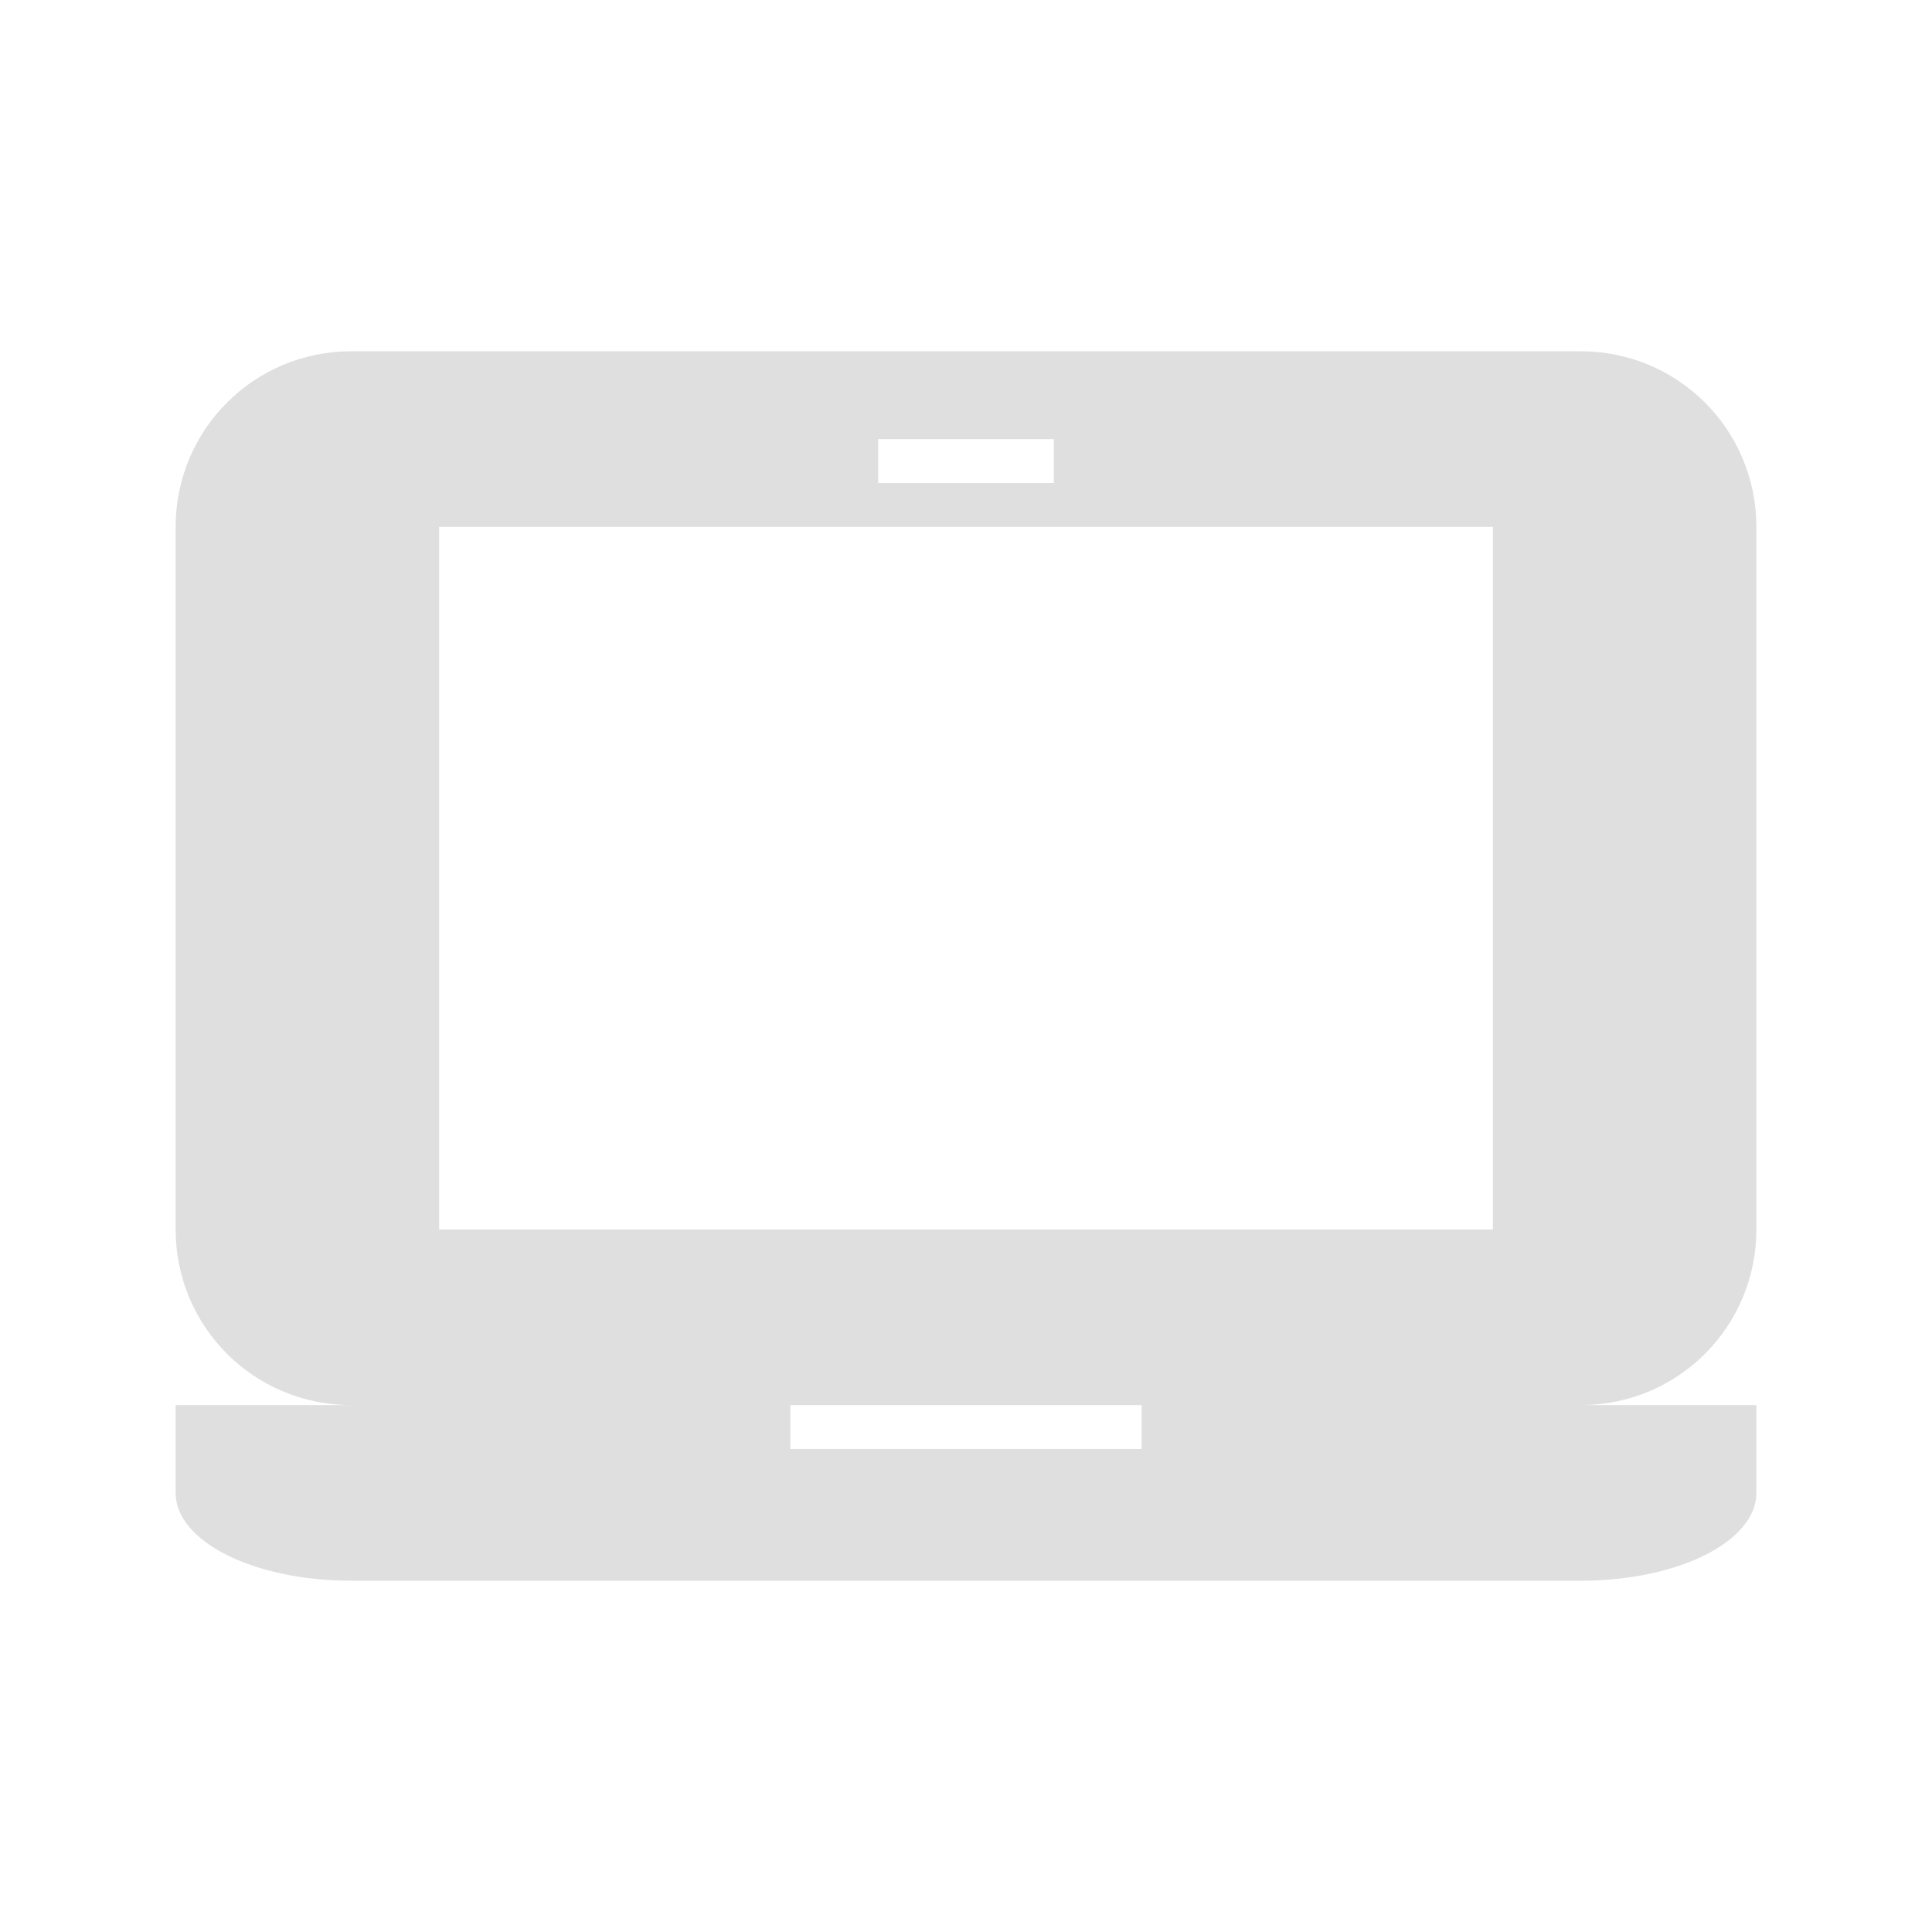
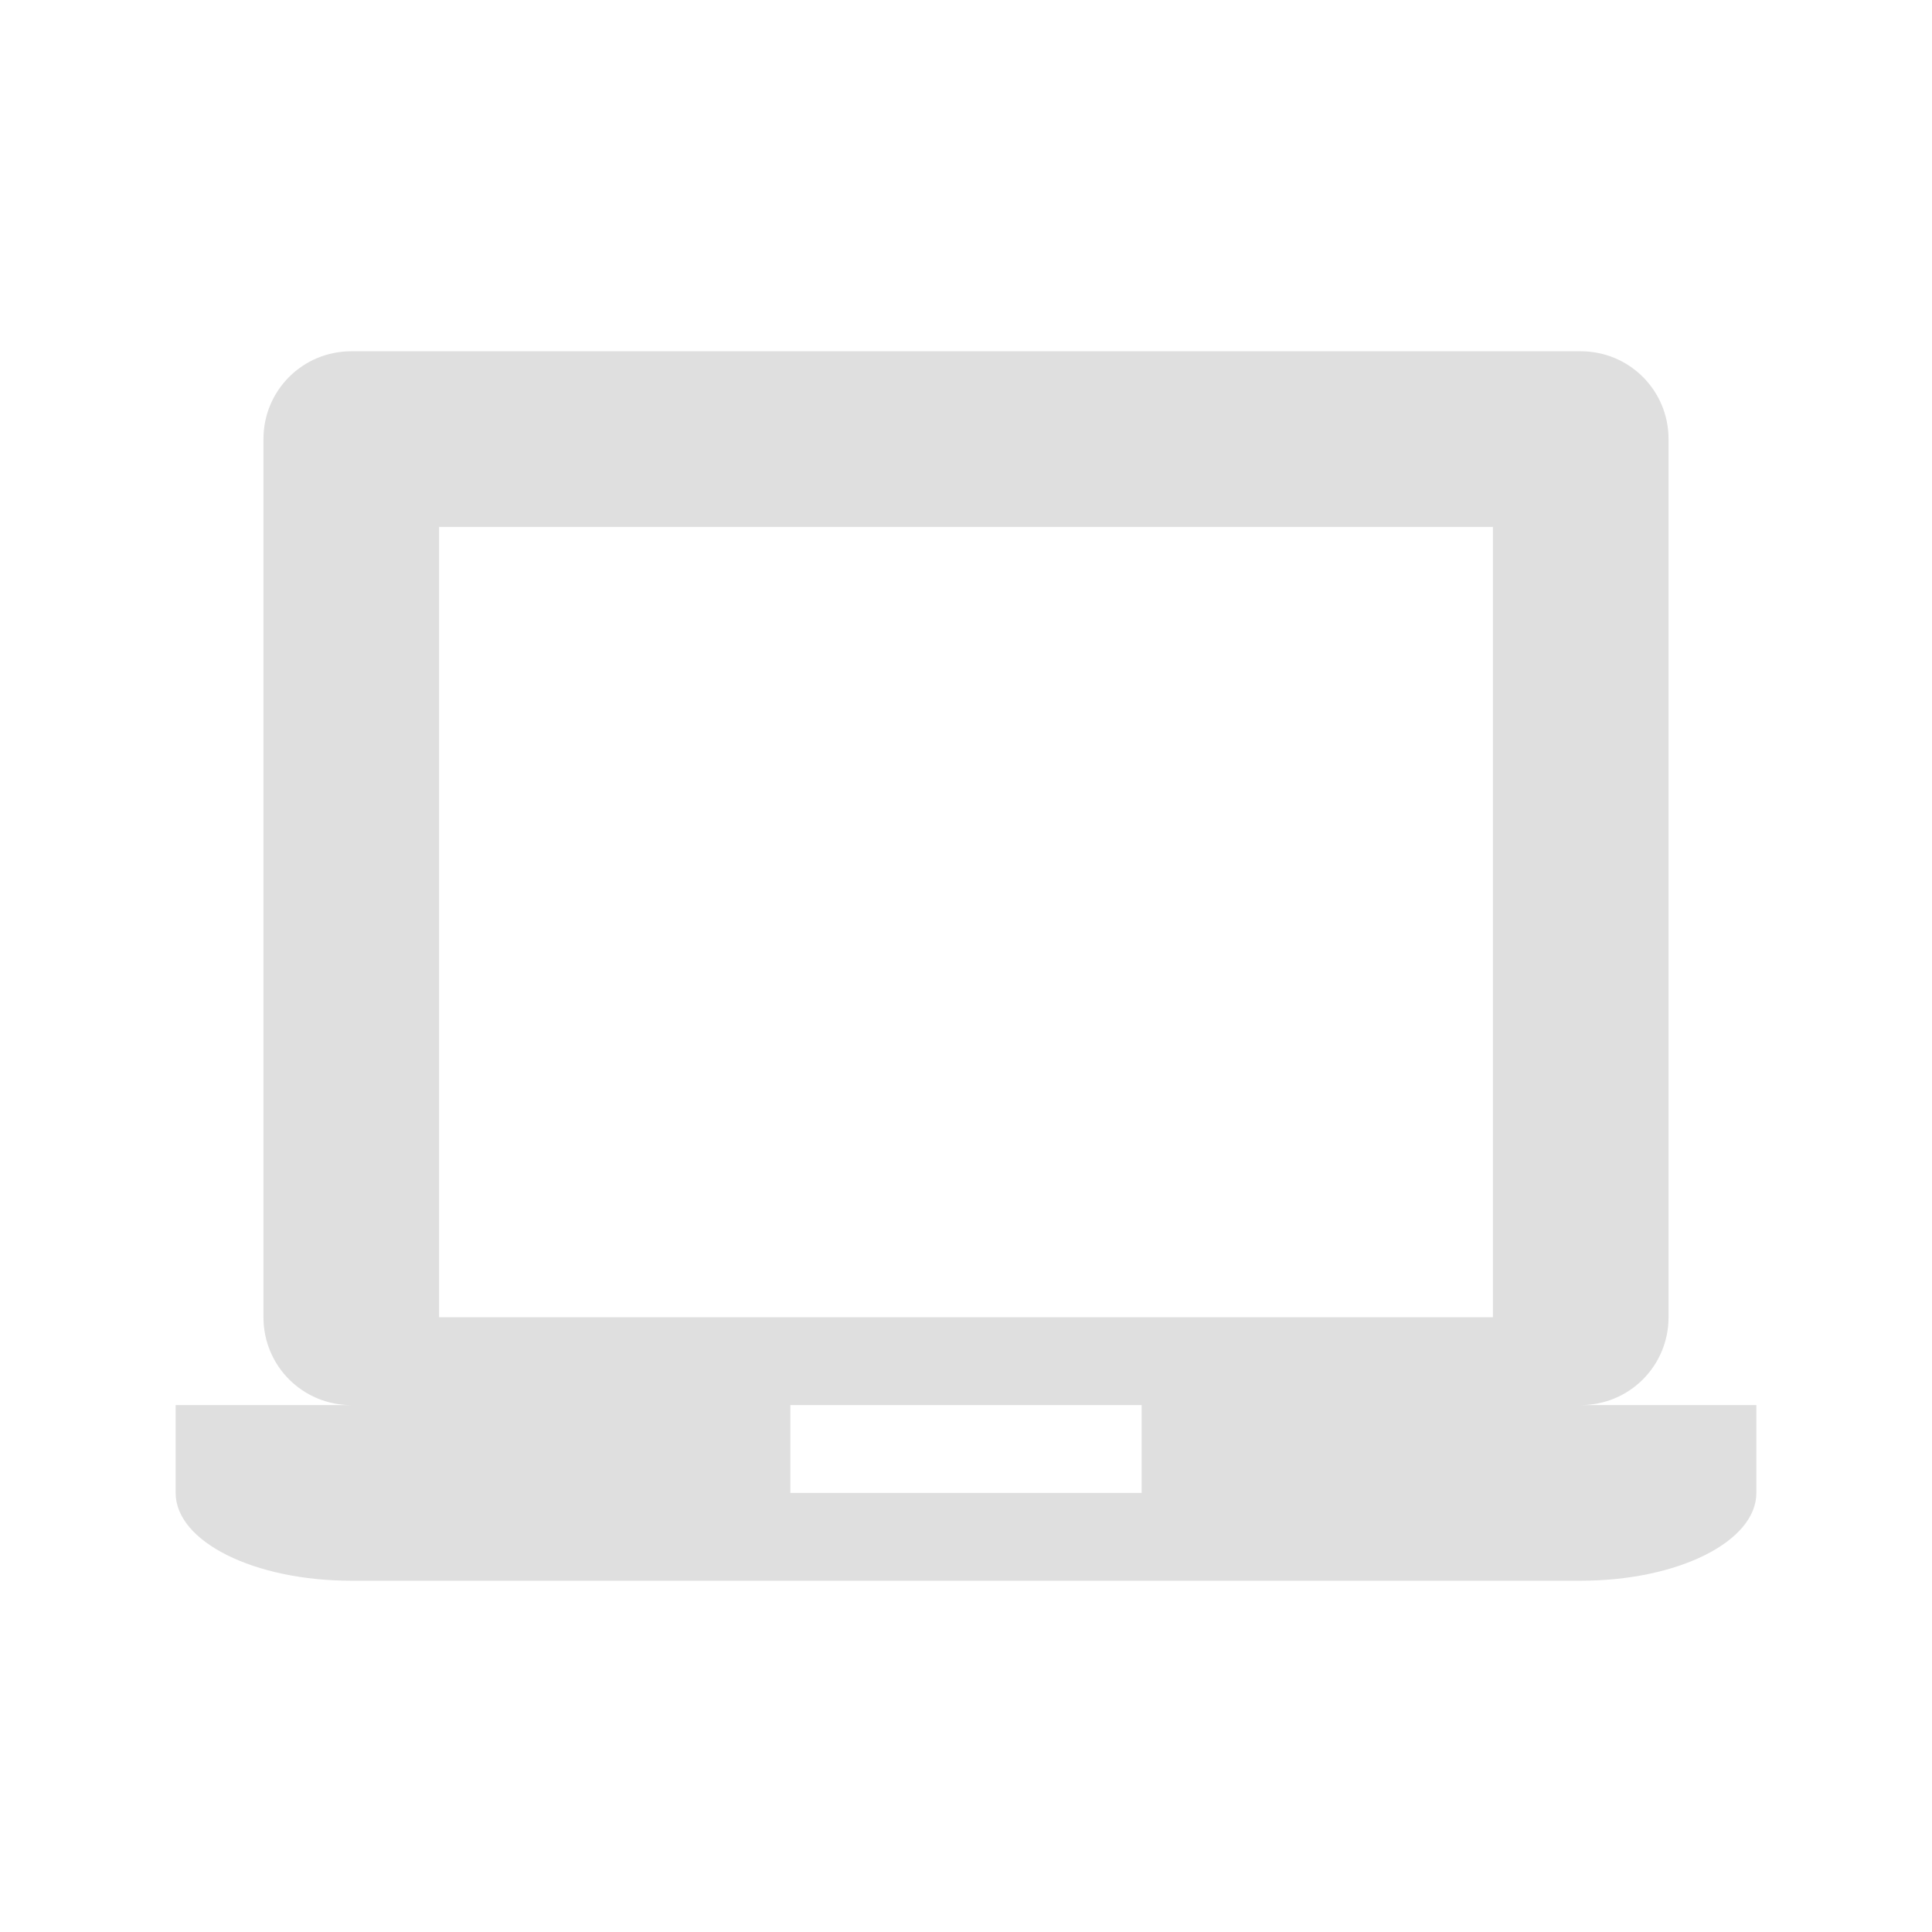
<svg xmlns="http://www.w3.org/2000/svg" width="22" height="22" version="1.1">
  <defs>
    <style id="current-color-scheme" type="text/css">
   .ColorScheme-Text { color:#dfdfdf; } .ColorScheme-Highlight { color:#4285f4; }
  </style>
  </defs>
-   <path style="fill:currentColor" class="ColorScheme-Text" d="M 4 4 C 2.892 4 2 4.892 2 6 L 2 14 C 2 15.108 2.892 16 4 16 L 2 16 L 2 17 C 2 17.554 2.892 18 4 18 L 18 18 C 19.108 18 20 17.554 20 17 L 20 16 L 18 16 C 19.108 16 20 15.108 20 14 L 20 6 C 20 4.892 19.108 4 18 4 L 4 4 z M 10 5 L 12 5 L 12 5.5 L 10 5.5 L 10 5 z M 5 6 L 17 6 L 17 14 L 5 14 L 5 6 z M 9 16 L 13 16 L 13 16.5 L 9 16.5 L 9 16 z" />
+   <path style="fill:currentColor" class="ColorScheme-Text" d="M 4 4 C 3.446 4 3 4.446 3 5 L 3 15 C 3 15.554 3.446 16 4 16 L 2 16 L 2 17 C 2 17.554 2.892 18 4 18 L 18 18 C 19.108 18 20 17.554 20 17 L 20 16 L 18 16 C 18.554 16 19 15.554 19 15 L 19 5 C 19 4.446 18.554 4 18 4 L 4 4 z M 5 6 L 17 6 L 17 15 L 5 15 L 5 6 z M 9 16 L 13 16 L 13 17 L 9 17 L 9 16 z" />
</svg>
